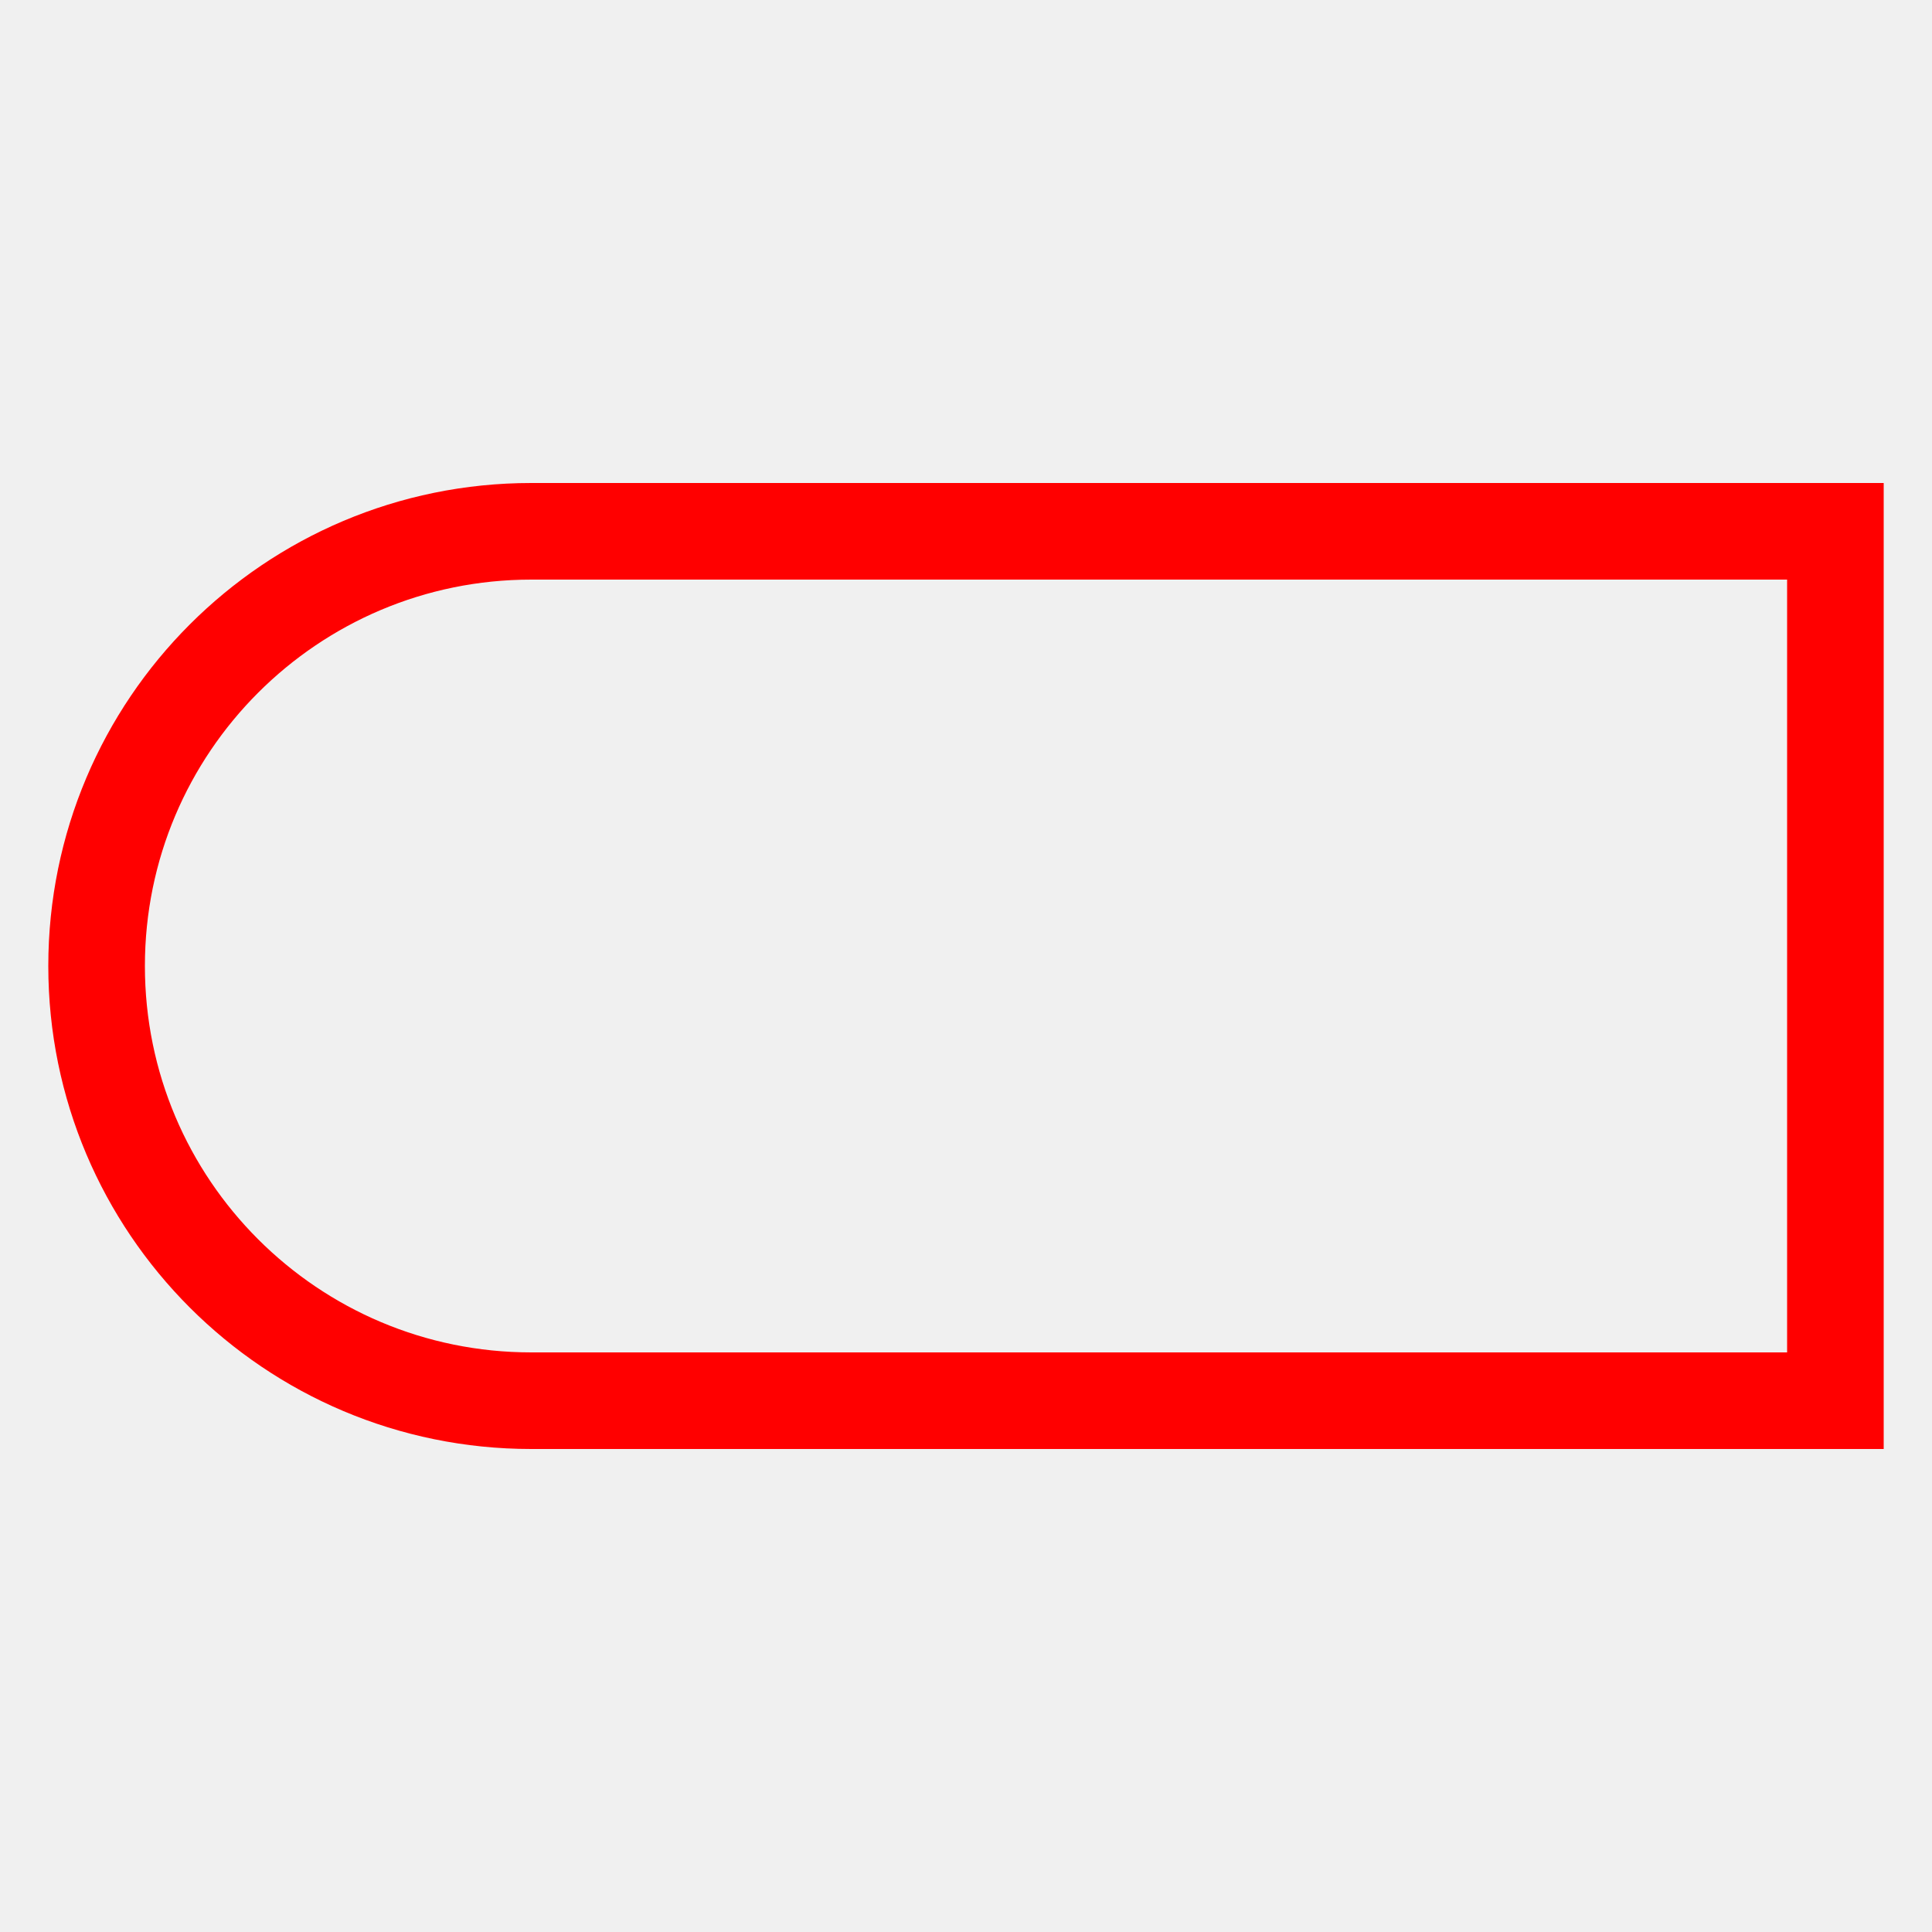
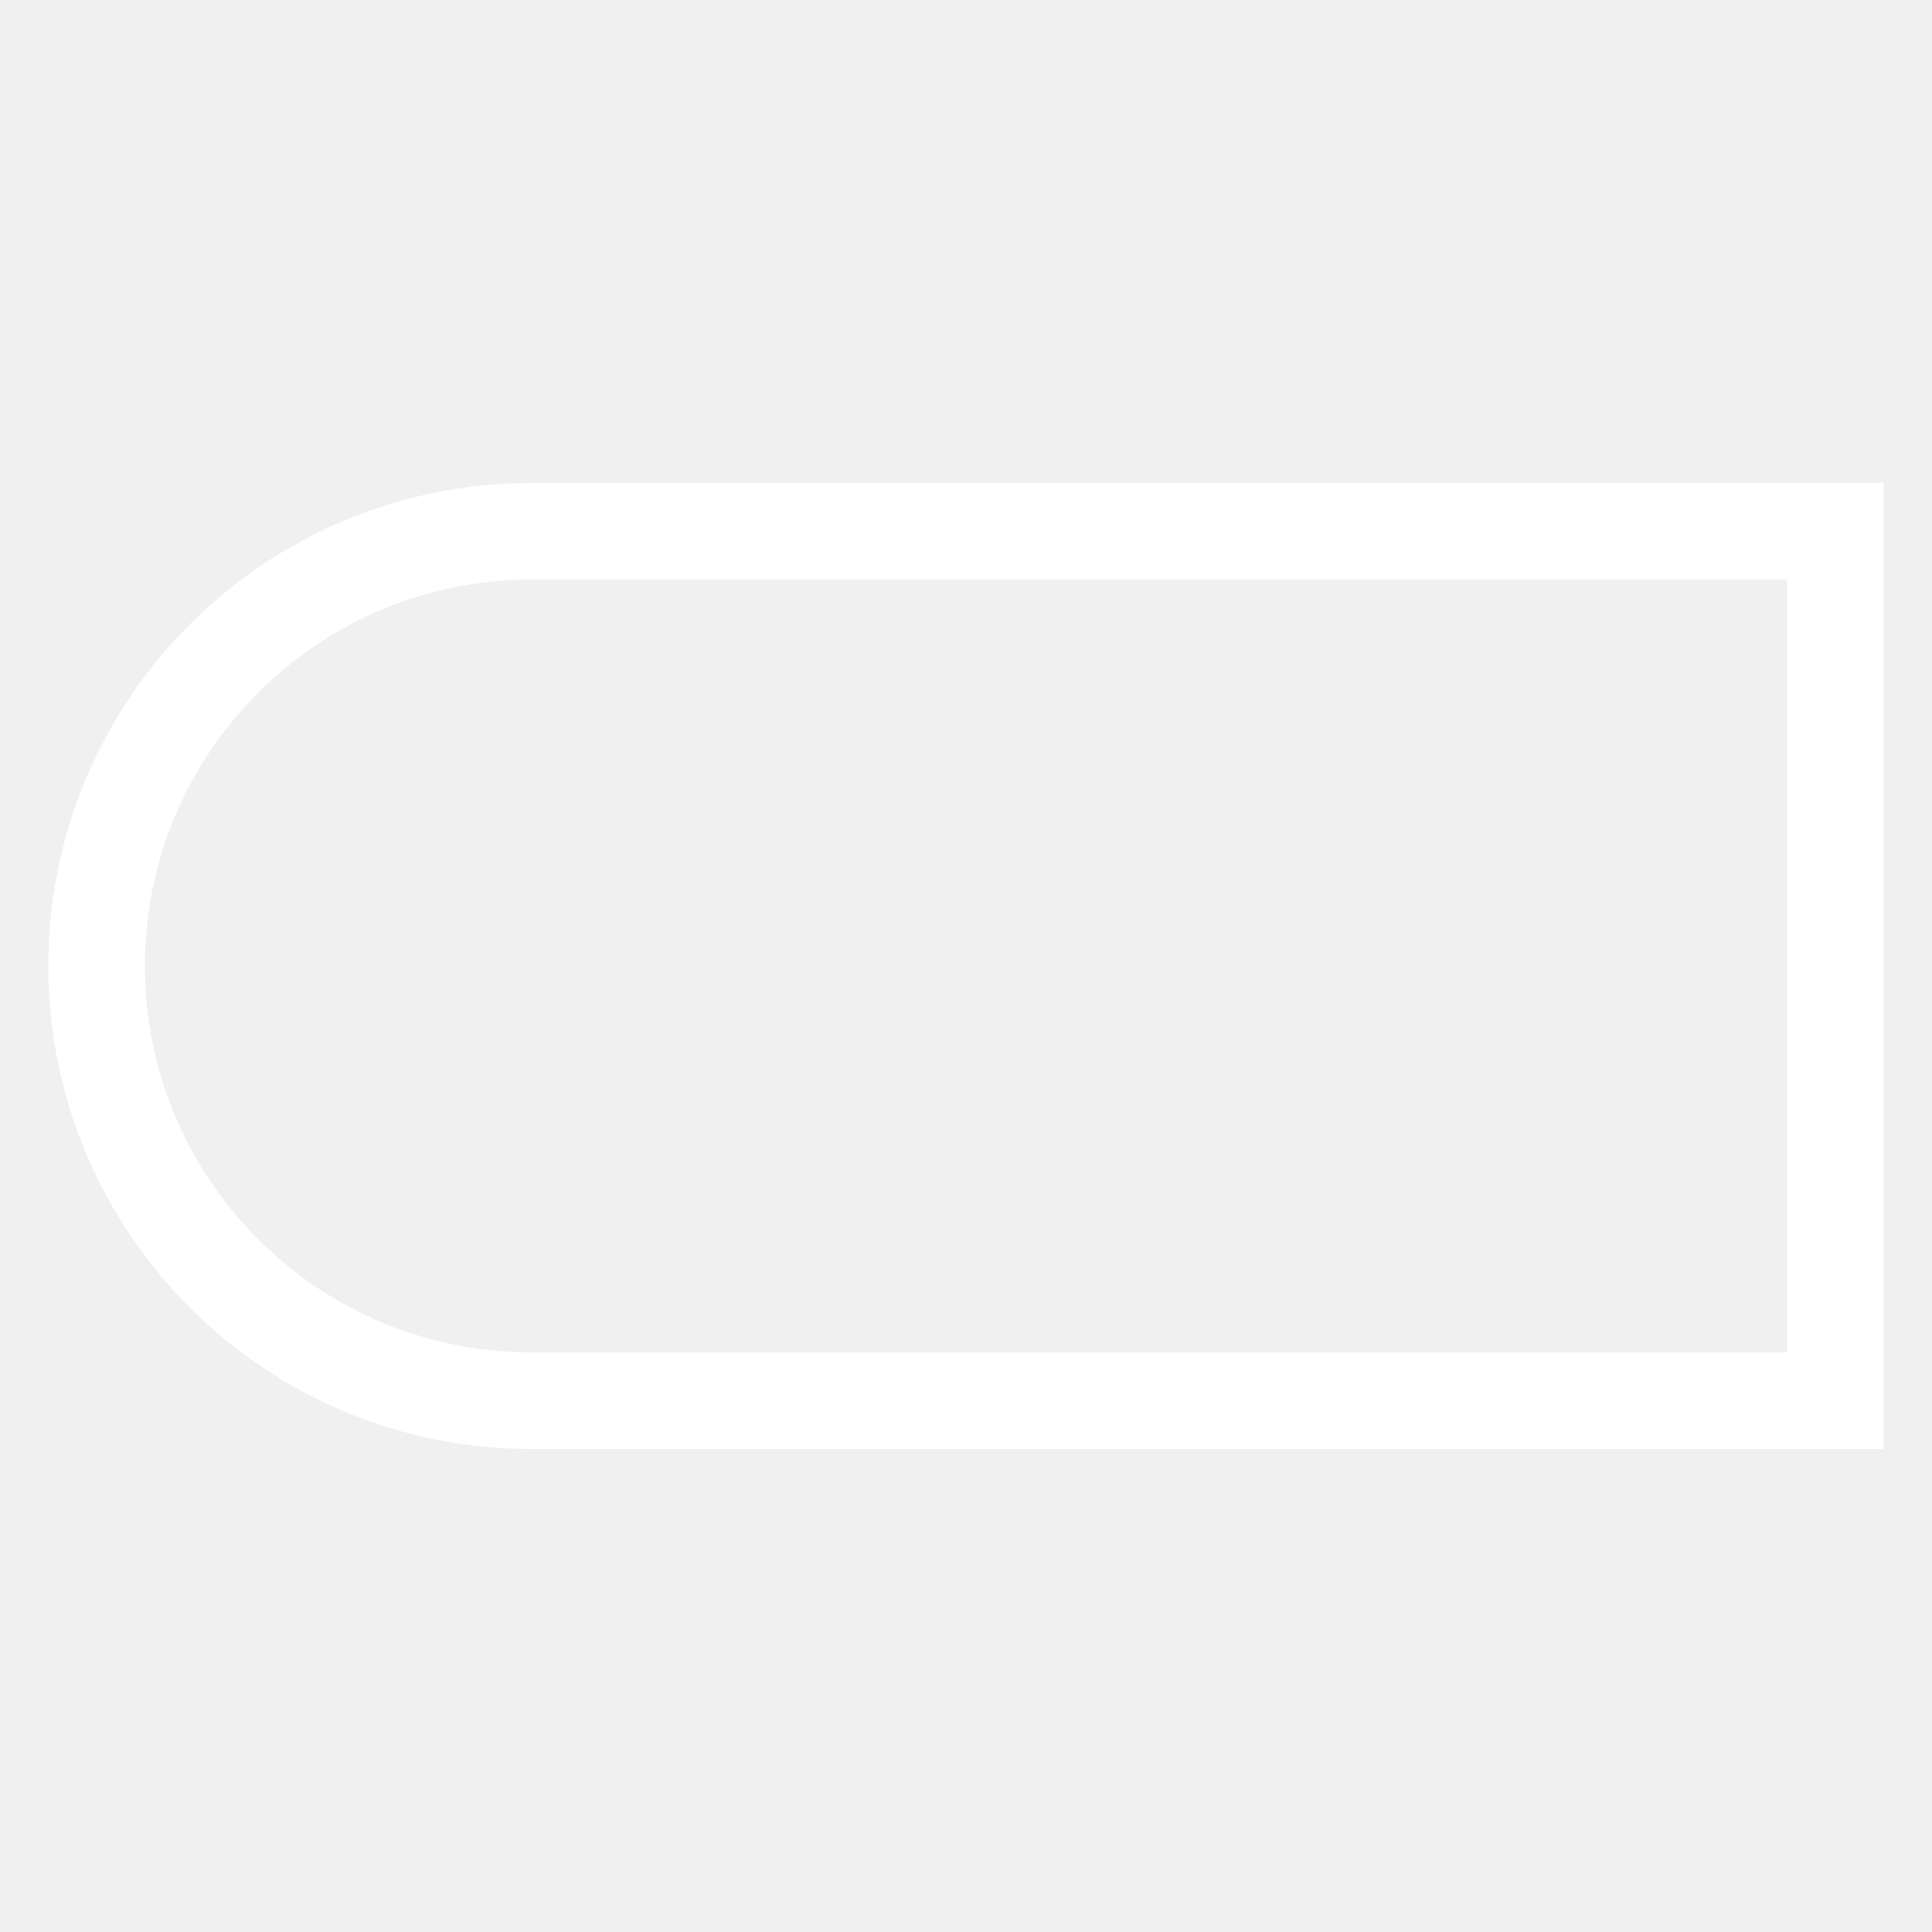
<svg xmlns="http://www.w3.org/2000/svg" version="1.1" width="200" height="200">
-   <path style="fill:none;stroke:#ff0000;stroke-width:10;stroke-linecap:butt;stroke-linejoin:miter;stroke-miterlimit:4;stroke-opacity:1;stroke-dasharray:none" d="m 55,55 135,0 0,90 -135,0 M 55,55 a 45,45 0 0 0 0,90" />
+   <path style="fill:none;stroke:#ffffff;stroke-width:10;stroke-linecap:butt;stroke-linejoin:miter;stroke-miterlimit:4;stroke-opacity:1;stroke-dasharray:none" d="m 55,55 135,0 0,90 -135,0 M 55,55 a 45,45 0 0 0 0,90" />
</svg>
